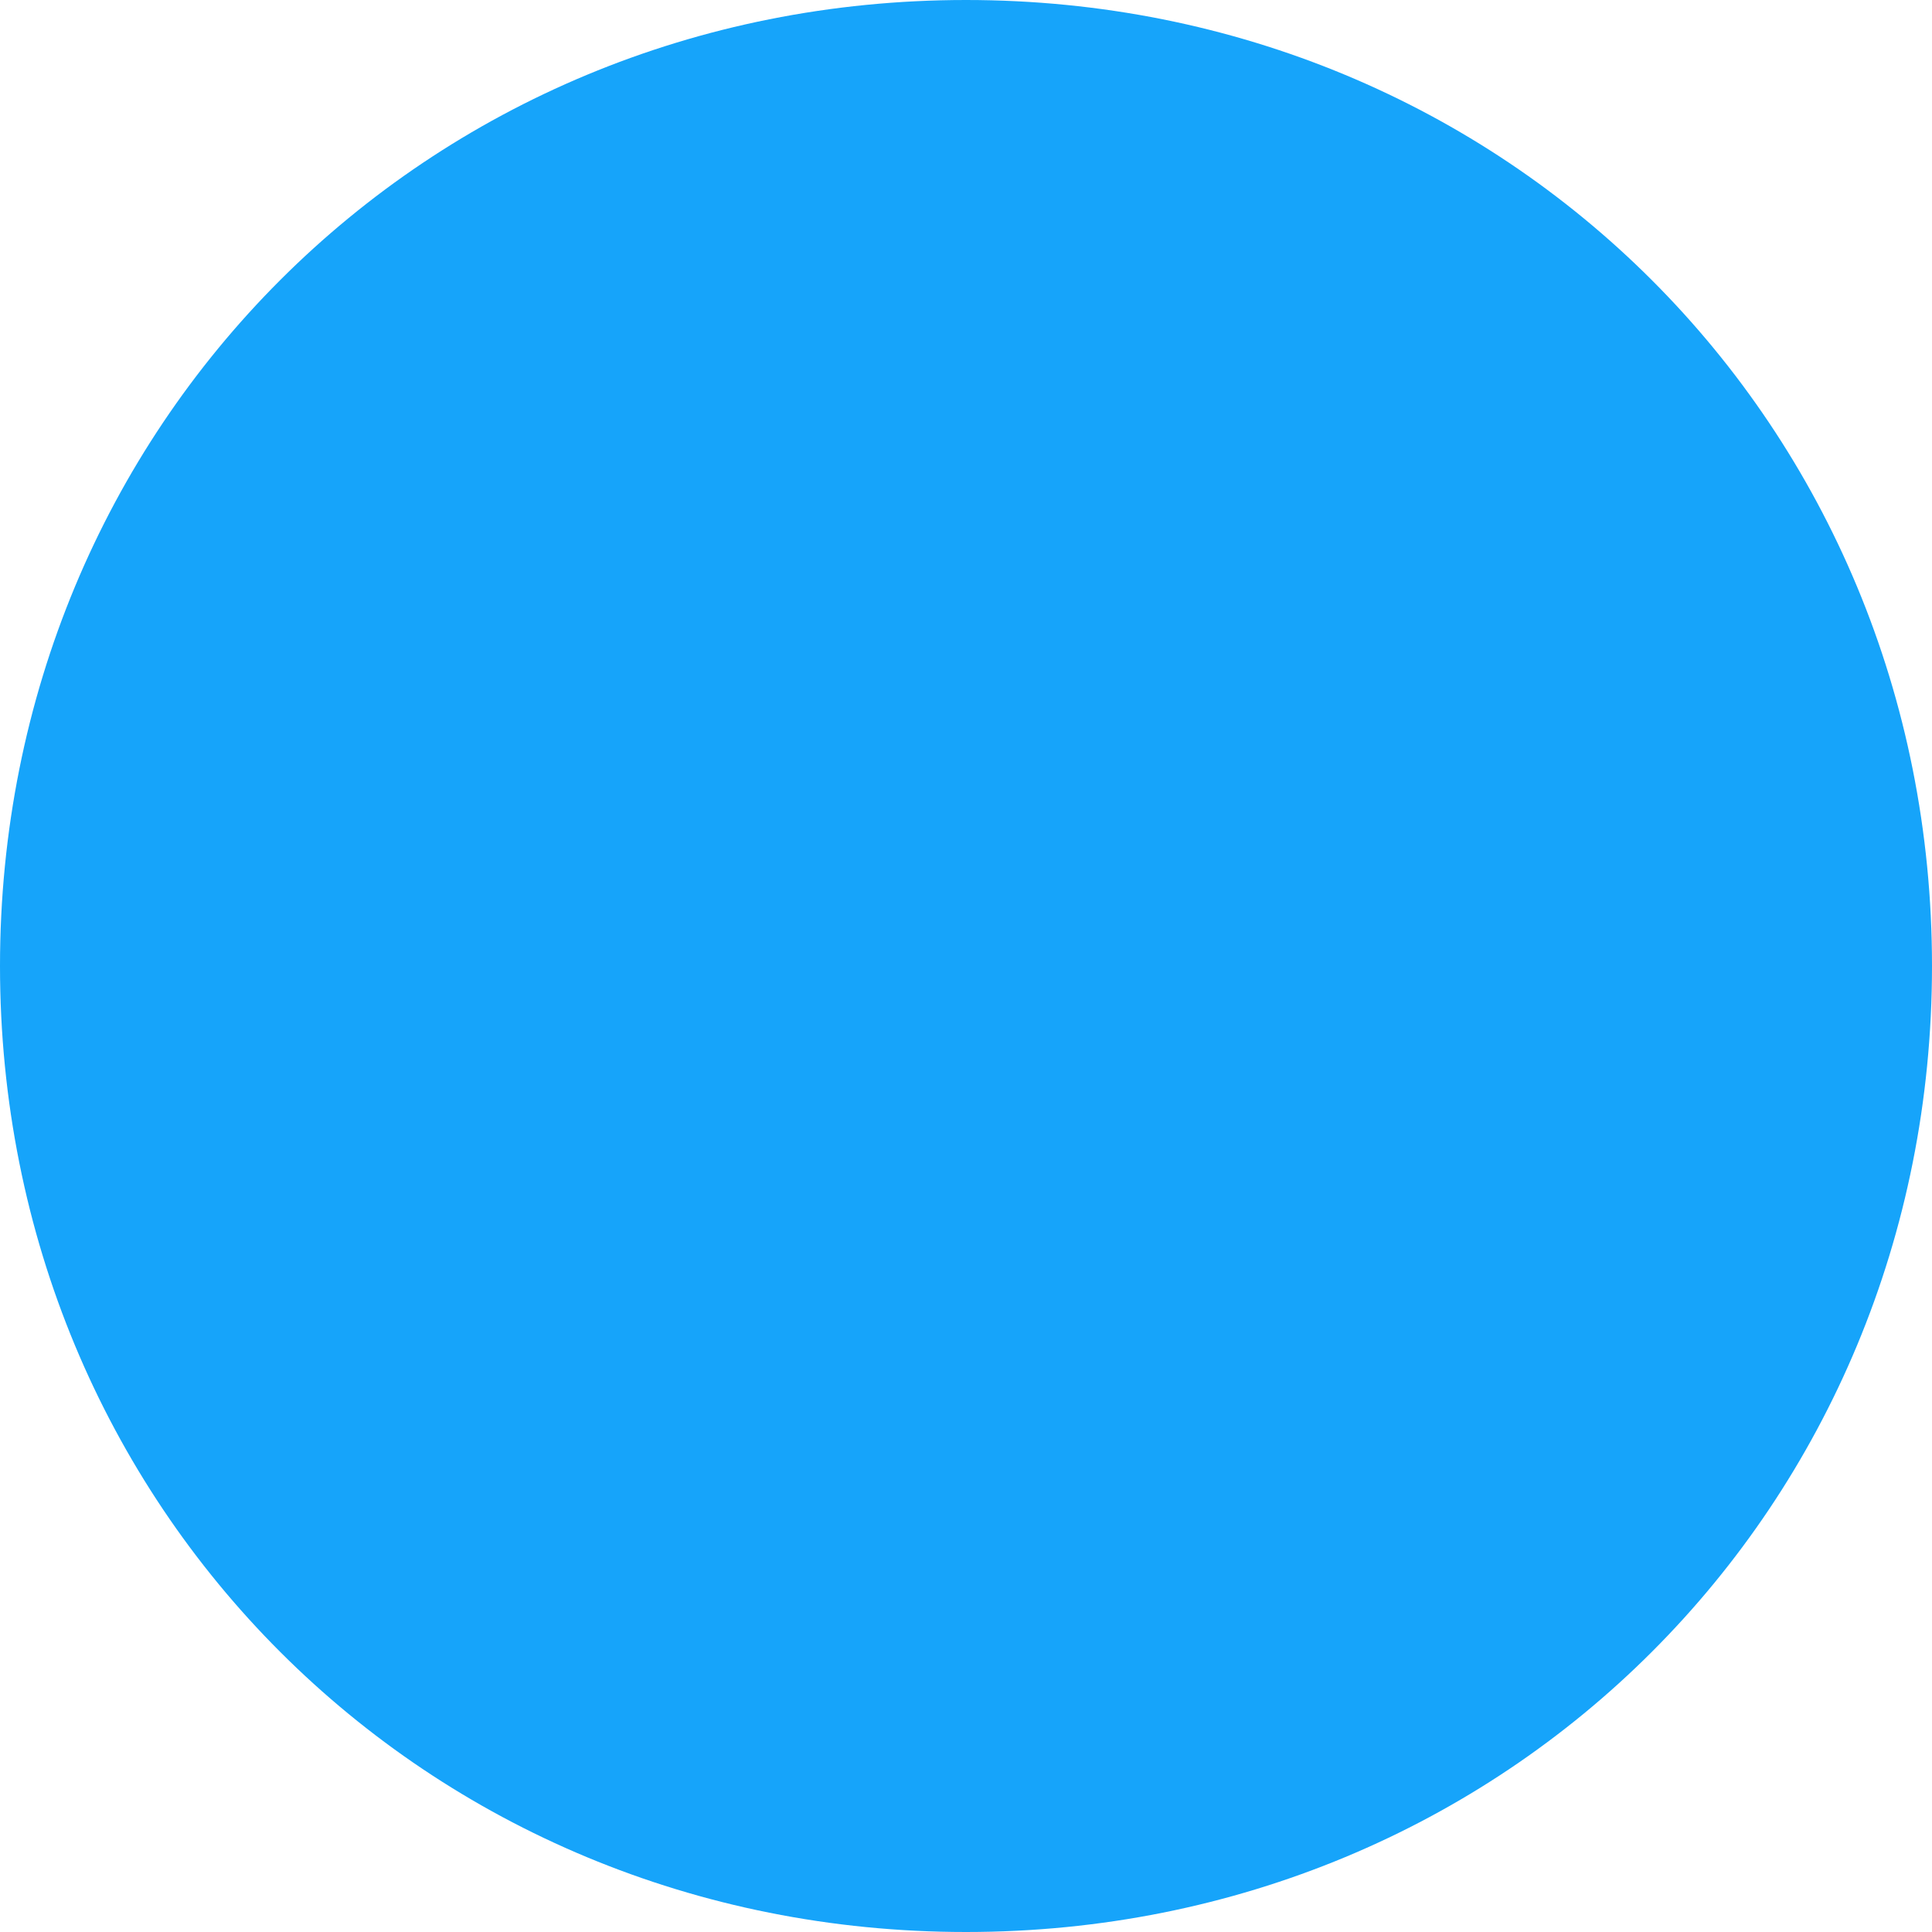
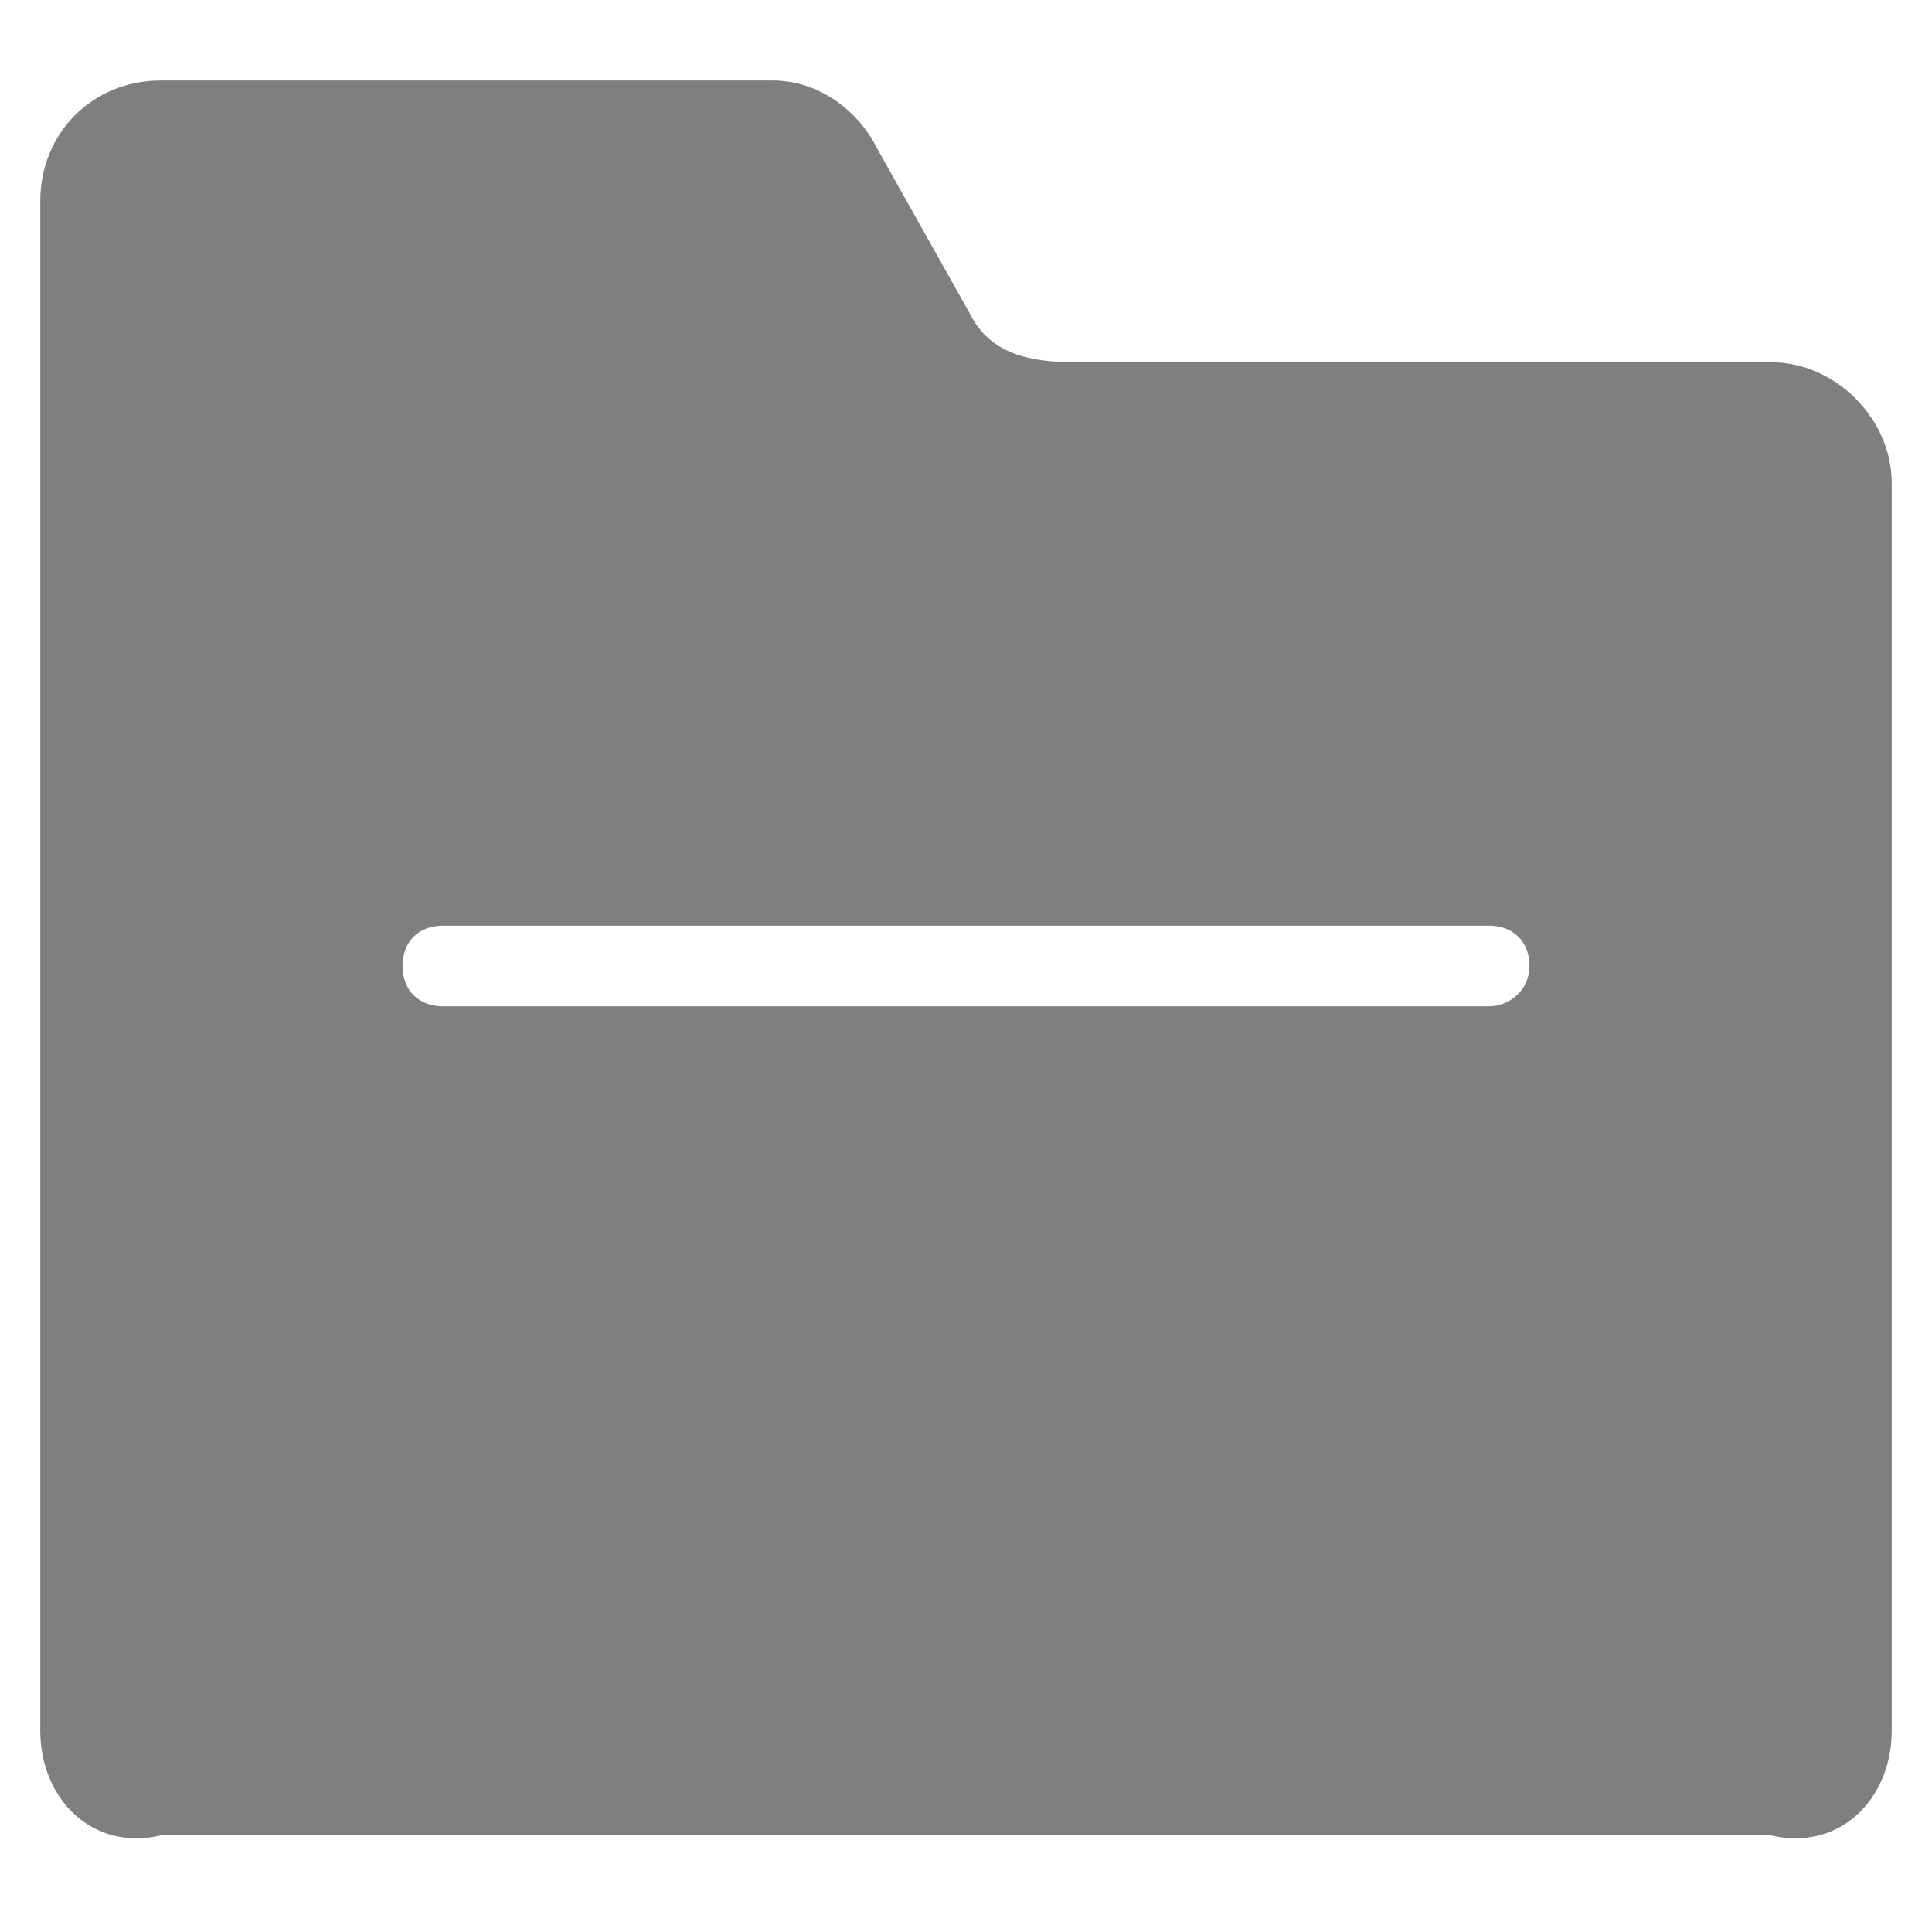
- <svg xmlns="http://www.w3.org/2000/svg" version="1.1" width="14px" height="14px">
-   <g transform="matrix(1 0 0 1 -179 -138 )">
-     <path d="M 186 138  C 189.92 138  193 141.08  193 145  C 193 148.92  189.92 152  186 152  C 182.08 152  179 148.92  179 145  C 179 141.08  182.08 138  186 138  Z " fill-rule="nonzero" fill="#16a4fa" stroke="none" />
+ <svg xmlns="http://www.w3.org/2000/svg" version="1.1" width="20px" height="20px">
+   <g transform="matrix(1 0 0 1 -34 -625 )">
+     <path d="M 19.583 5  C 19.583 4.333  19 3.75  18.333 3.75  L 11.125 3.75  C 10.667 3.75  10.25 3.667  10.042 3.25  L 9.083 1.542  C 8.875 1.125  8.458 0.833  8 0.833  L 1.667 0.833  C 0.958 0.833  0.417 1.375  0.417 2.083  L 0.417 17.917  C 0.417 18.625  0.958 19.167  1.667 19  L 18.333 19  C 19.042 19.167  19.583 18.625  19.583 17.917  L 19.583 5  Z M 15.833 10  C 15.833 10.25  15.625 10.417  15.417 10.417  L 4.583 10.417  C 4.333 10.417  4.167 10.25  4.167 10  C 4.167 9.75  4.333 9.583  4.583 9.583  L 15.417 9.583  C 15.667 9.583  15.833 9.75  15.833 10  Z " fill-rule="nonzero" fill="#7f7f7f" stroke="none" transform="matrix(1 0 0 1 34 625 )" />
  </g>
</svg>
